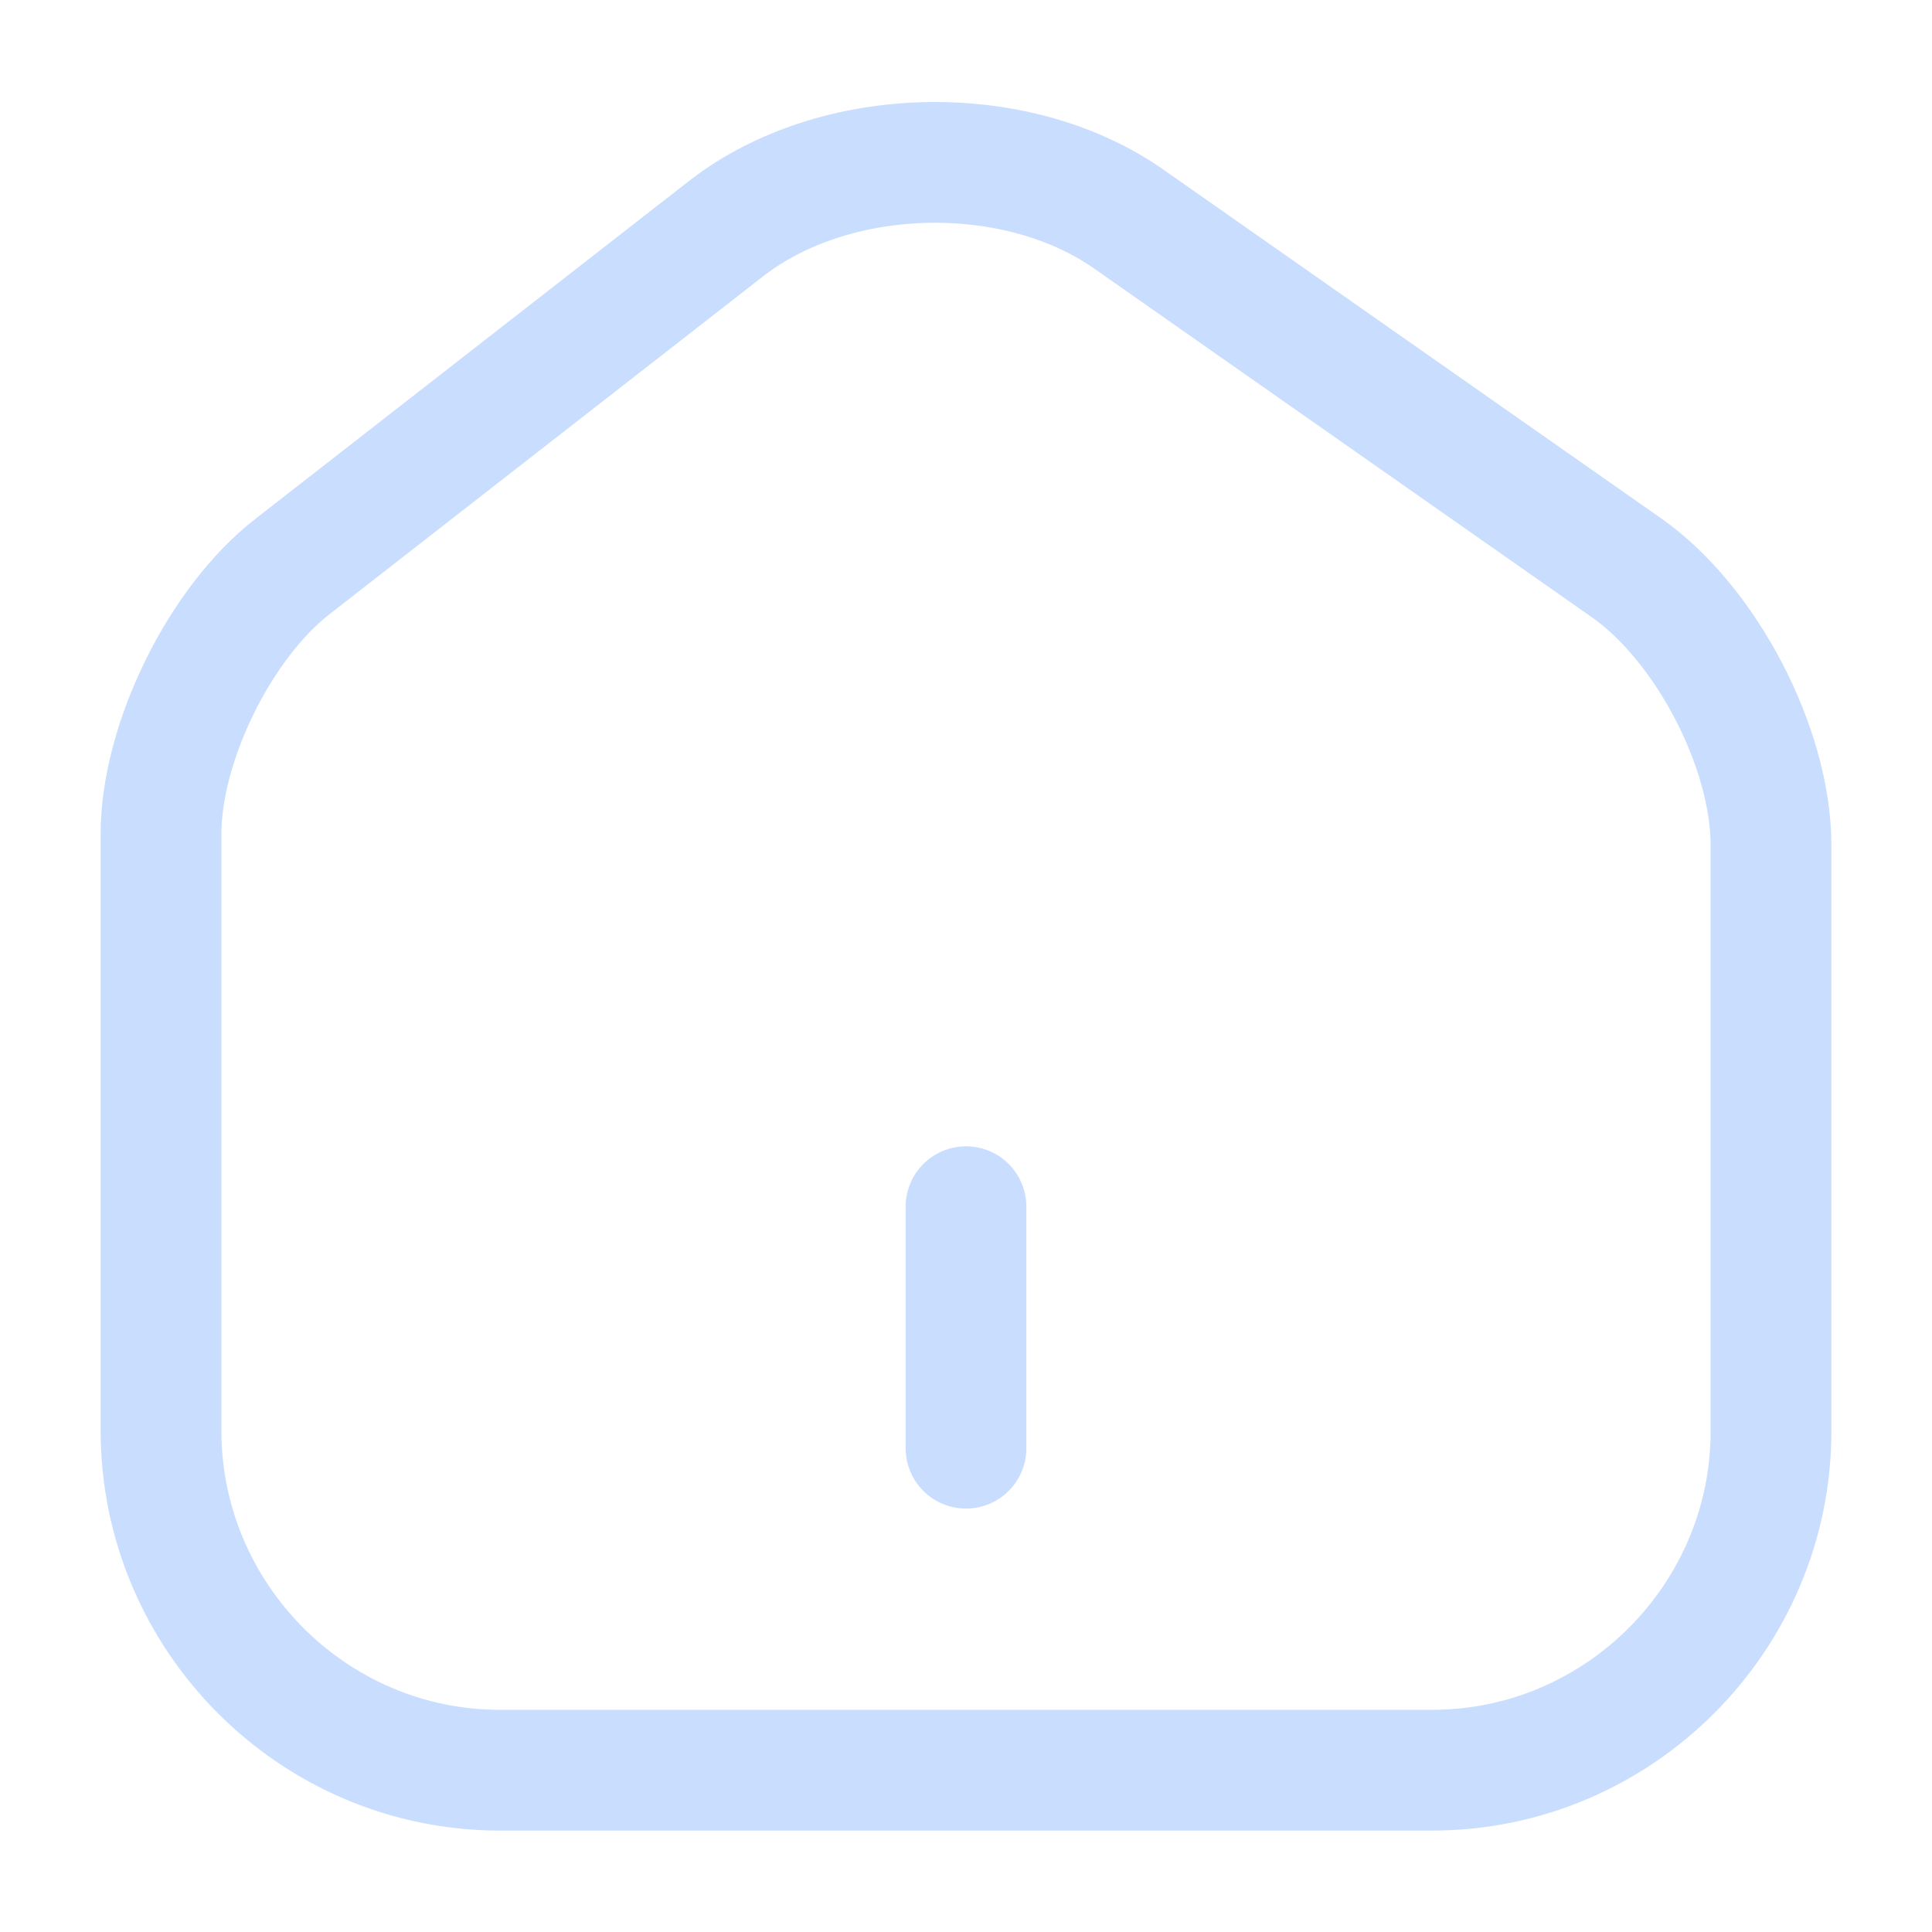
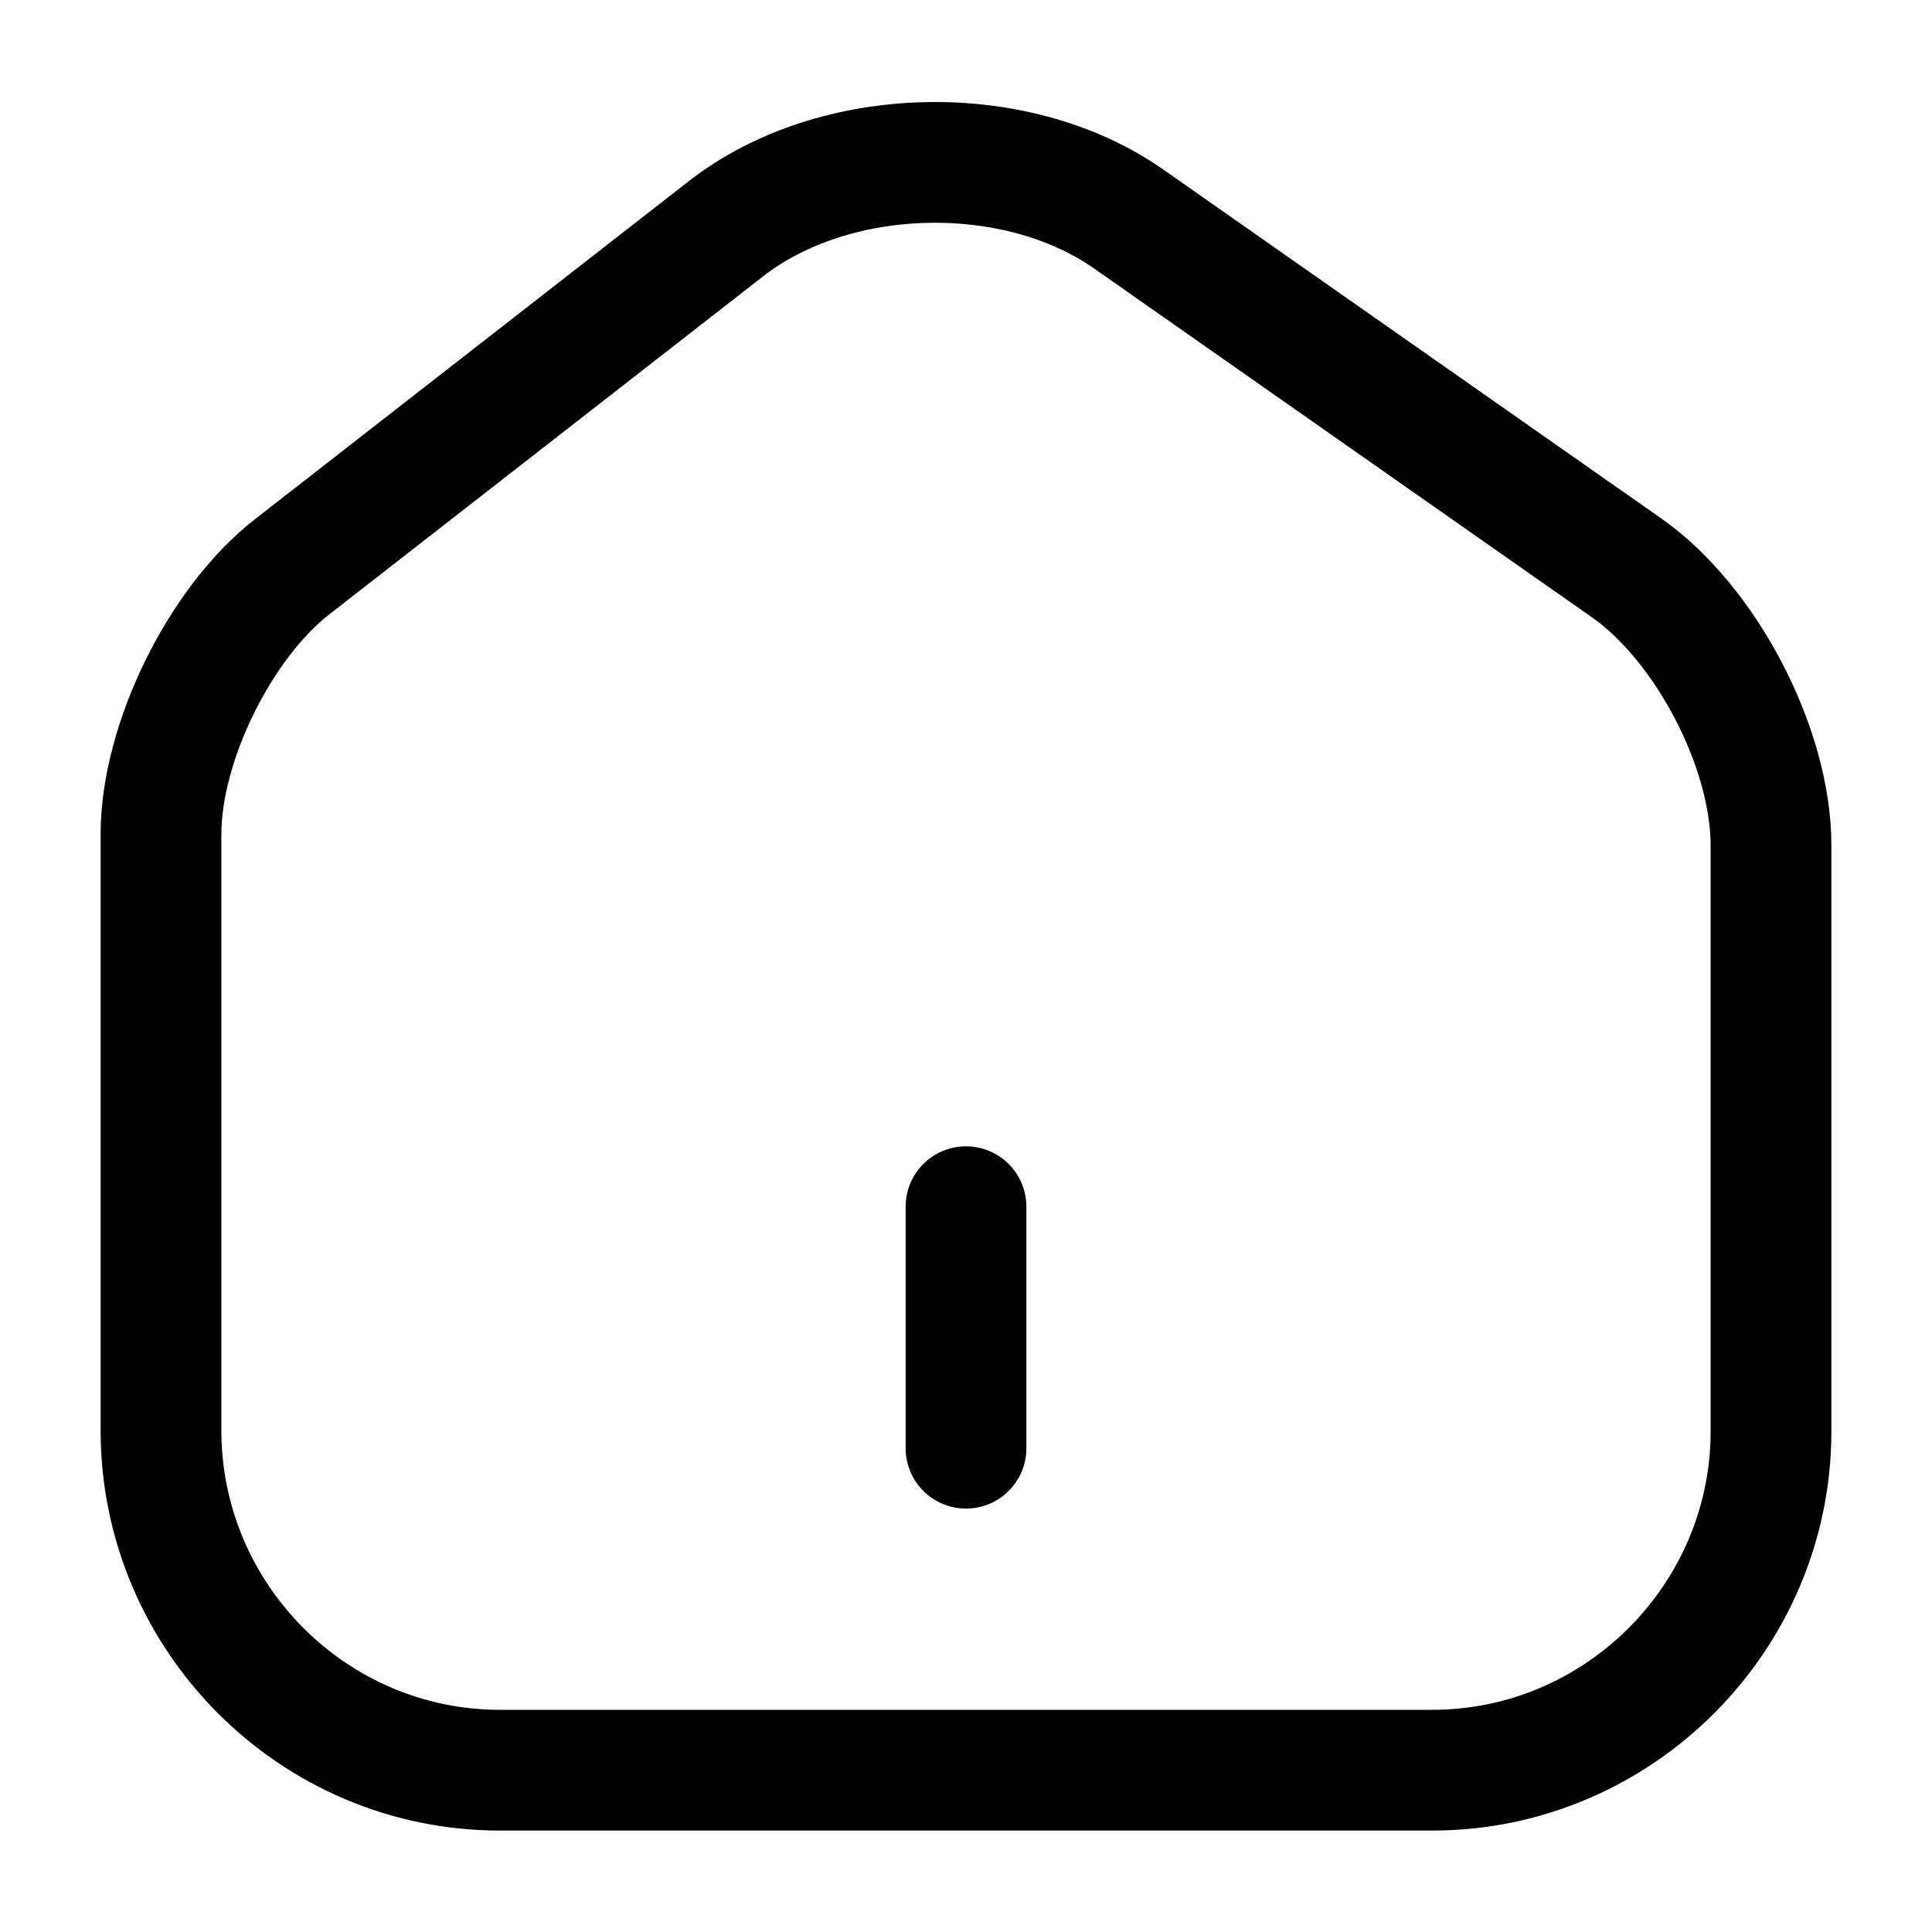
<svg xmlns="http://www.w3.org/2000/svg" width="24" height="24" viewBox="0 0 24 24" fill="none">
-   <path d="M12 17.99V14.99M9.02 2.84L3.63 7.04C2.73 7.74 2 9.23 2 10.36V17.77C2 20.09 3.89 21.99 6.21 21.99H17.79C20.11 21.99 22 20.09 22 17.78V10.5C22 9.29 21.19 7.74 20.2 7.05L14.02 2.72C12.62 1.74 10.37 1.79 9.02 2.84Z" stroke="#C9DDFF" stroke-width="1.5" stroke-linecap="round" stroke-linejoin="round" />
+   <path d="M12 17.99V14.99M9.02 2.84L3.63 7.04C2.73 7.74 2 9.23 2 10.36V17.77C2 20.09 3.89 21.99 6.21 21.99H17.79C20.11 21.99 22 20.09 22 17.78V10.5C22 9.29 21.19 7.74 20.2 7.05L14.02 2.72C12.62 1.74 10.37 1.79 9.02 2.84Z" stroke="currentColor" stroke-width="1.5" stroke-linecap="round" stroke-linejoin="round" />
</svg>
